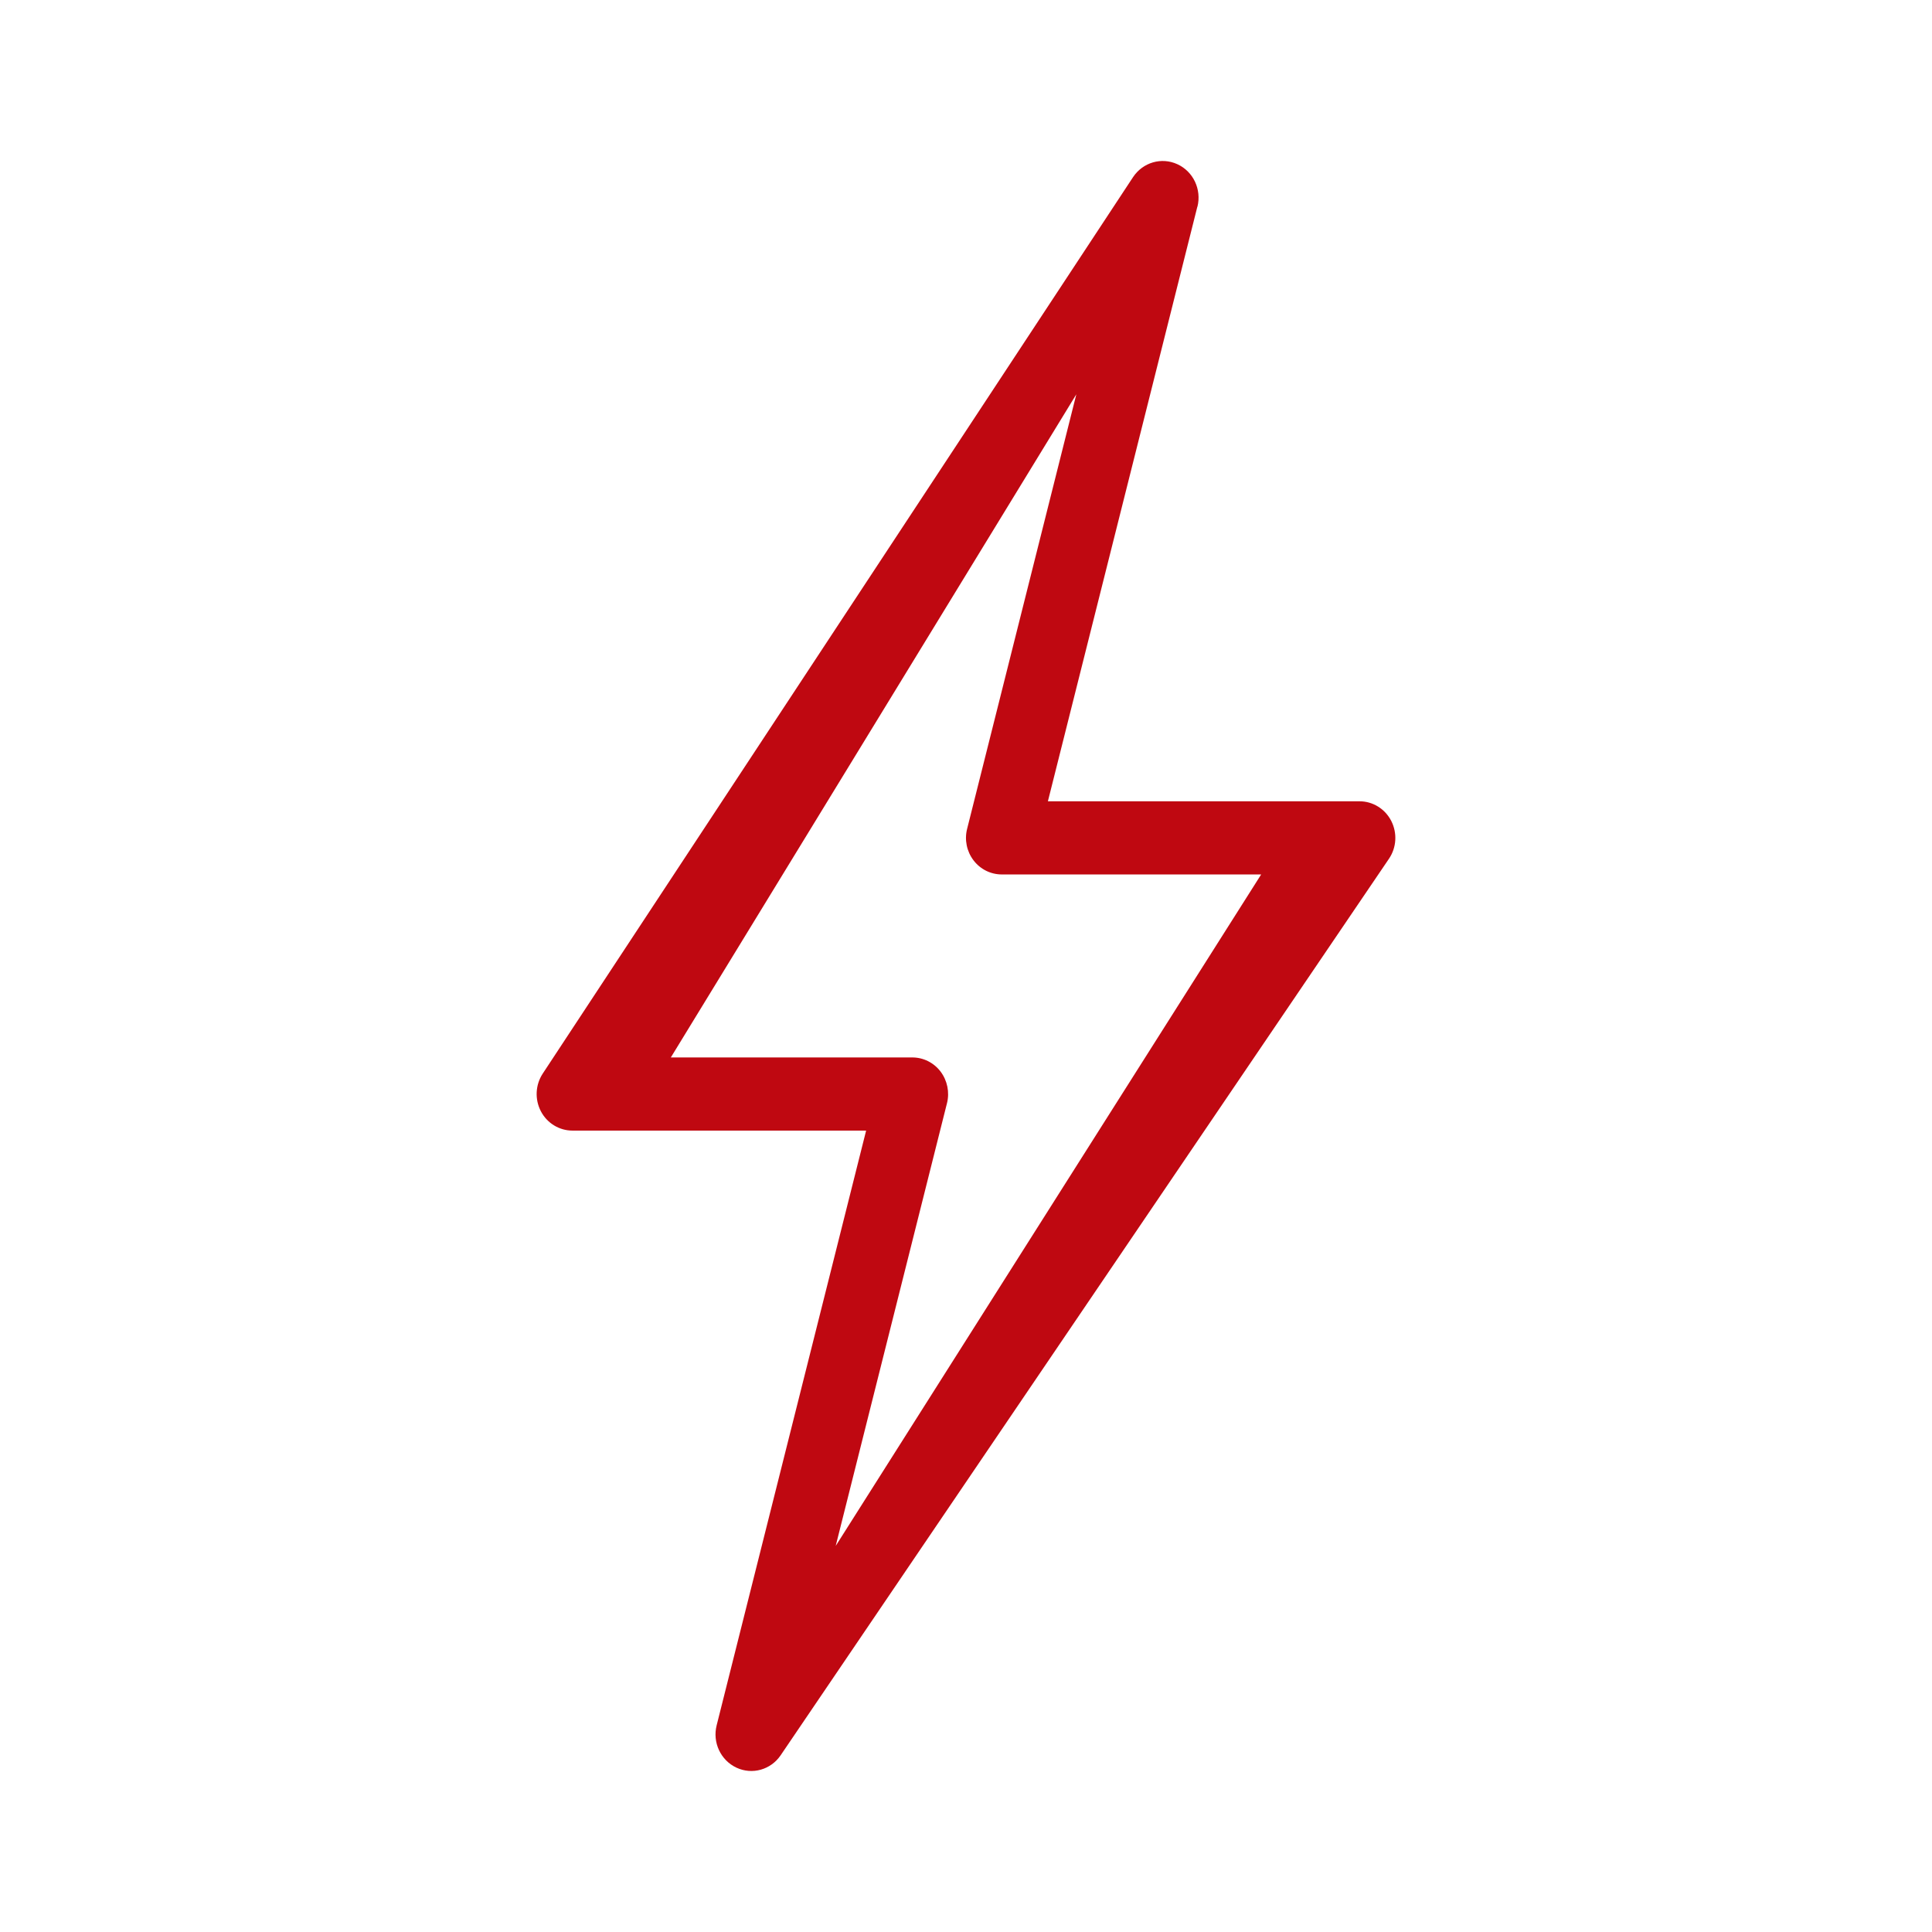
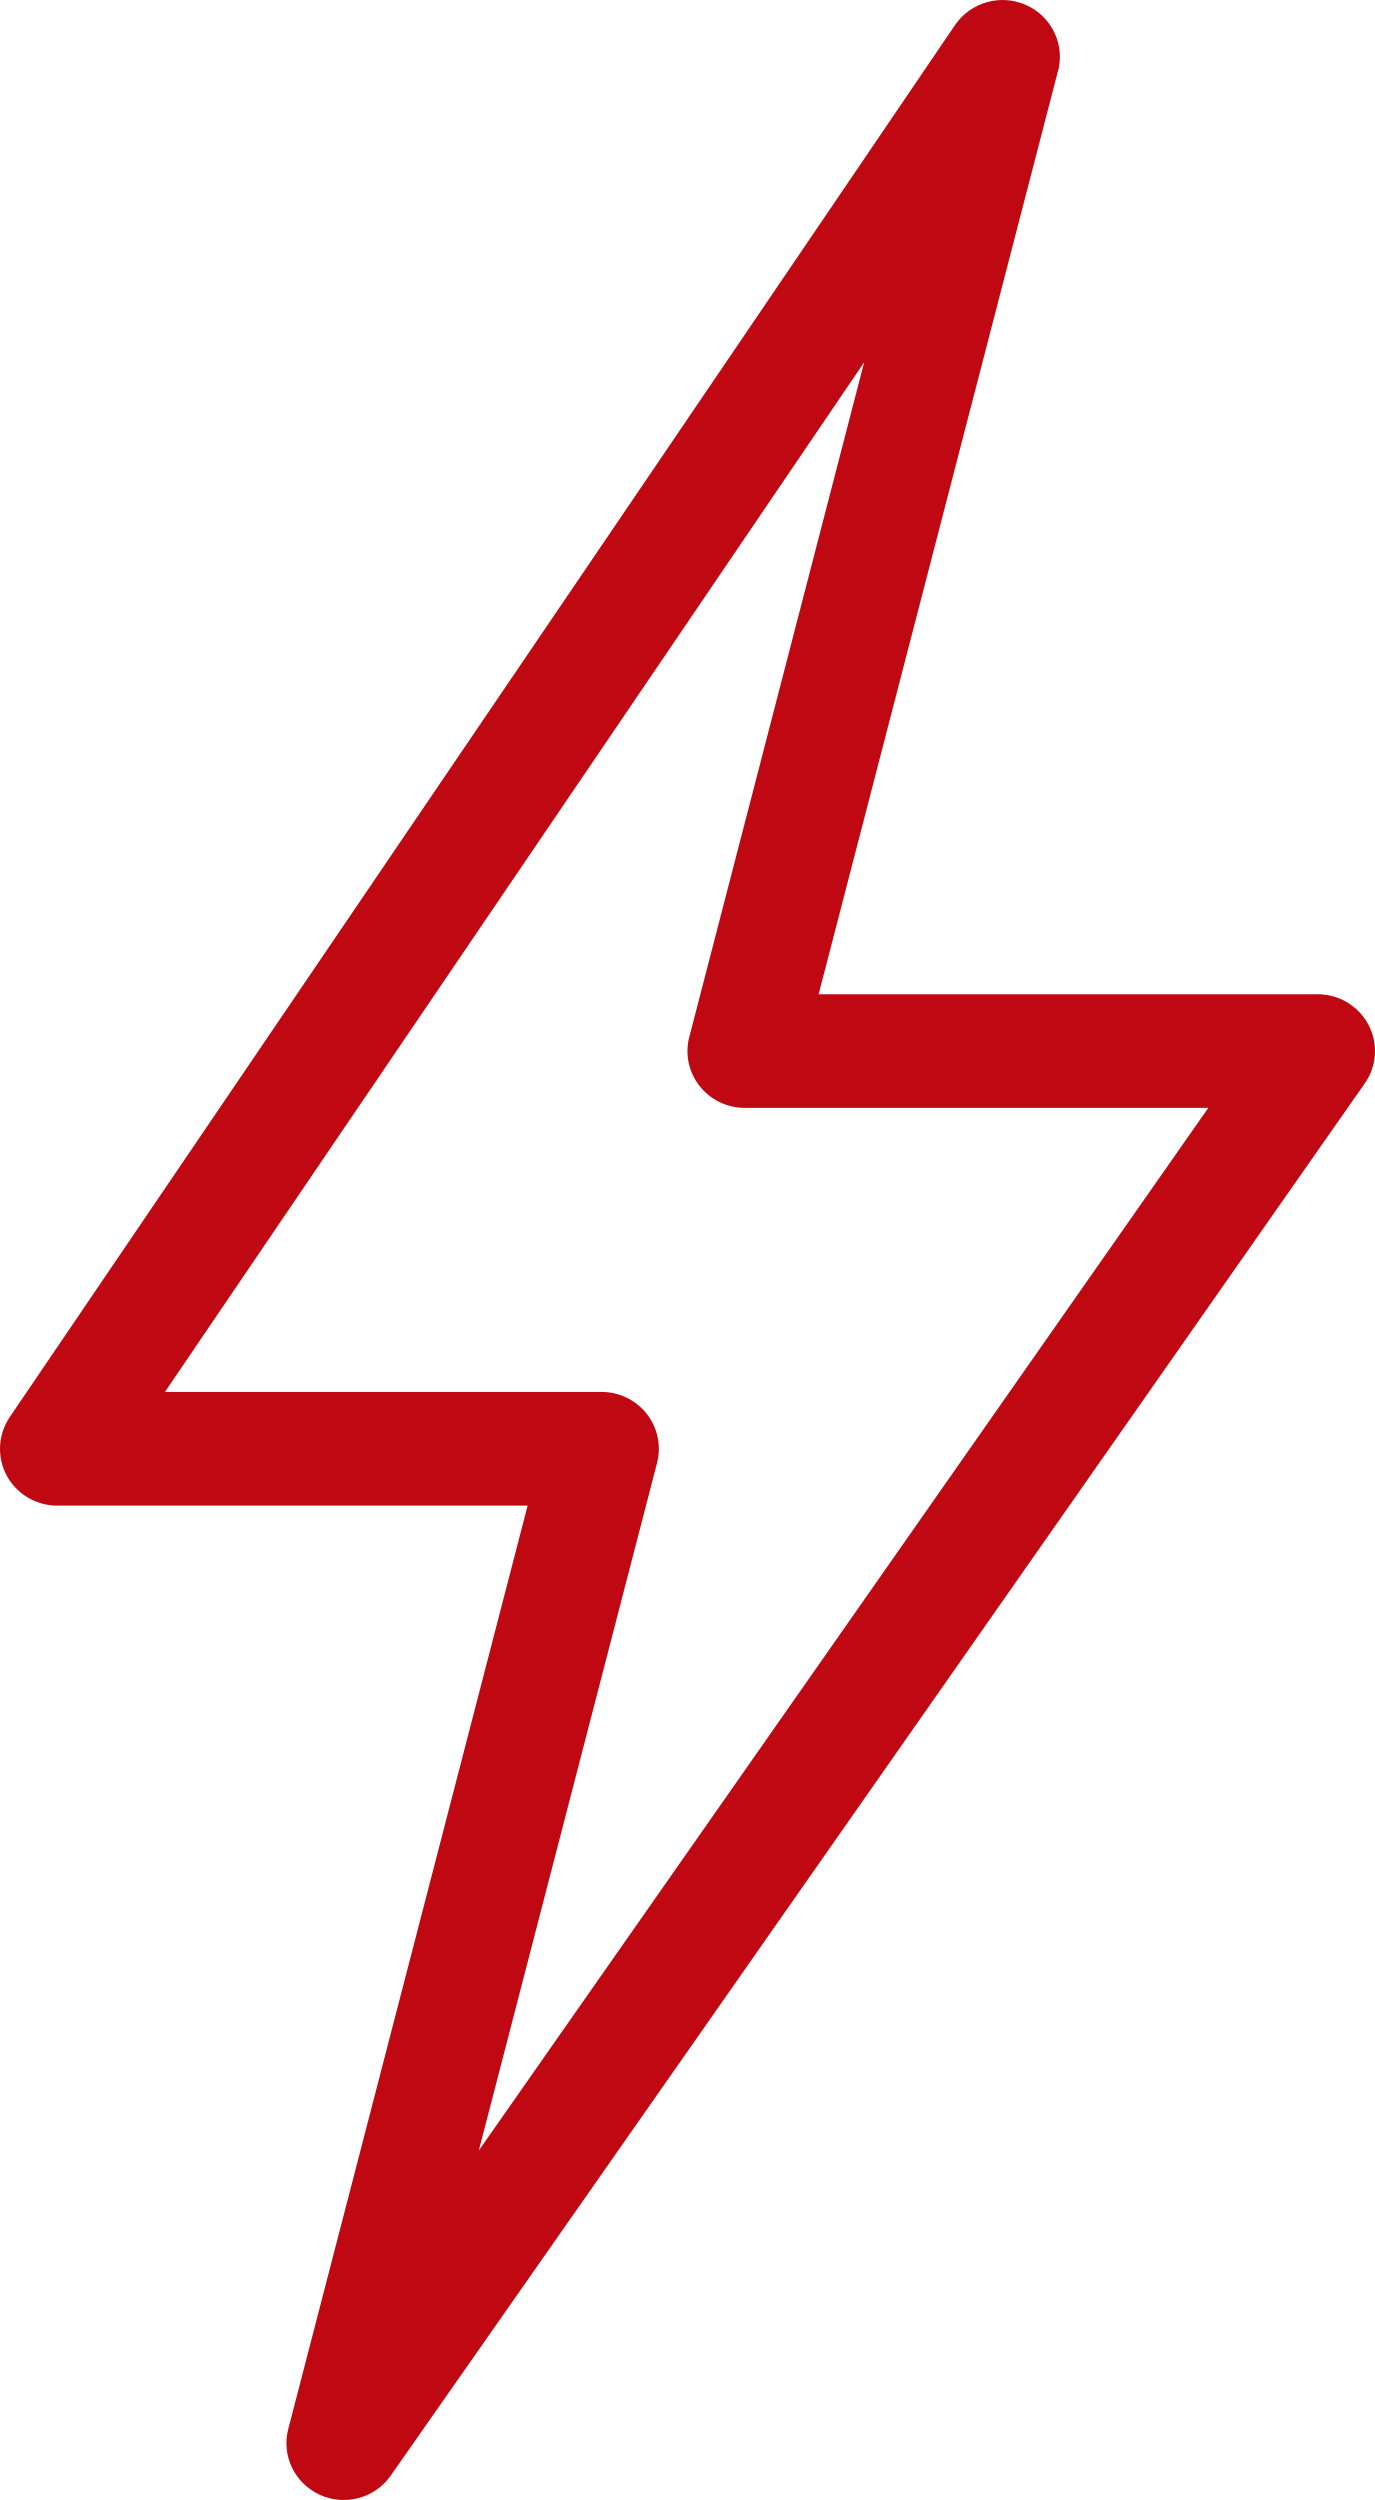
- <svg xmlns="http://www.w3.org/2000/svg" width="36" height="36" viewBox="0 0 36 36" fill="none">
-   <path d="M21.939 3.06C21.643 2.924 21.296 3.025 21.113 3.3L10.113 20.005C9.976 20.214 9.962 20.483 10.078 20.706C10.194 20.929 10.421 21.067 10.667 21.067H16.139L13.354 32.148C13.273 32.468 13.428 32.8 13.723 32.938C14.016 33.075 14.363 32.978 14.547 32.706L25.881 16.002C26.023 15.794 26.039 15.522 25.924 15.297C25.809 15.072 25.581 14.931 25.334 14.931H19.526L22.311 3.851H22.313C22.392 3.529 22.236 3.196 21.939 3.06ZM20.056 7.347L18.021 15.444C17.969 15.647 18.013 15.864 18.14 16.031C18.266 16.197 18.46 16.294 18.667 16.294L23.5 16.294L15.572 28.806L17.646 20.555V20.556C17.697 20.351 17.652 20.134 17.526 19.967C17.4 19.801 17.206 19.704 17 19.704L12.5 19.704L20.056 7.347Z" fill="#BF0811" />
+ <svg xmlns="http://www.w3.org/2000/svg" width="22" height="40" viewBox="0 0 22 40" fill="none">
+   <path d="M16.416 0.08C16.01 -0.101 15.532 0.034 15.281 0.4L0.156 22.673C-0.032 22.952 -0.052 23.31 0.107 23.609C0.267 23.905 0.578 24.09 0.917 24.09H8.442L4.612 38.865C4.501 39.291 4.714 39.733 5.119 39.918C5.522 40.1 6 39.971 6.252 39.609L21.836 17.335C22.031 17.058 22.054 16.696 21.895 16.396C21.737 16.096 21.424 15.908 21.084 15.908H13.098L16.928 1.135H16.93C17.039 0.705 16.824 0.261 16.416 0.08ZM13.827 5.796L11.029 16.591C10.957 16.863 11.018 17.152 11.192 17.374C11.365 17.596 11.632 17.726 11.917 17.726H19.333L7.661 34.408L10.513 23.406V23.408C10.583 23.134 10.522 22.845 10.349 22.623C10.175 22.401 9.908 22.271 9.625 22.271H2.639L13.827 5.796Z" fill="#BF0811" />
</svg>
